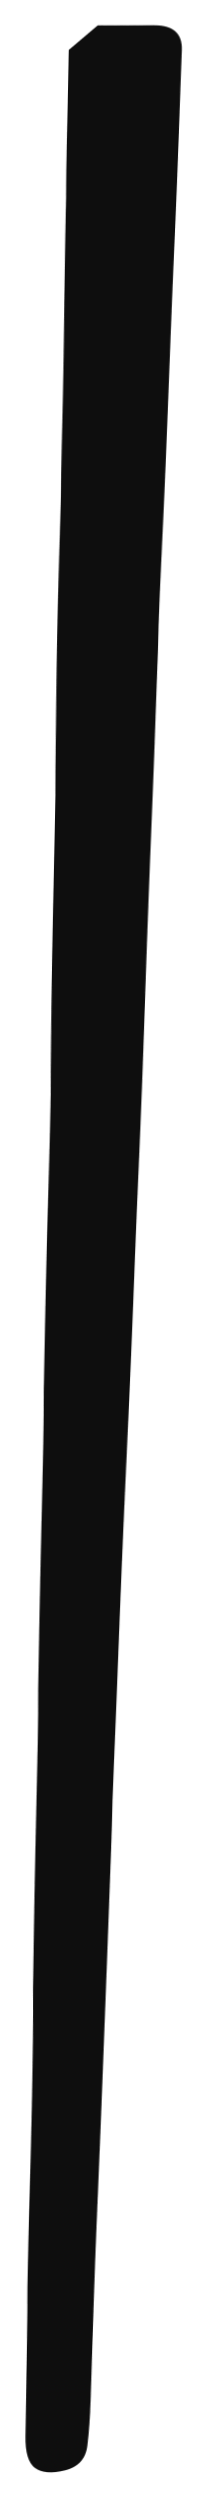
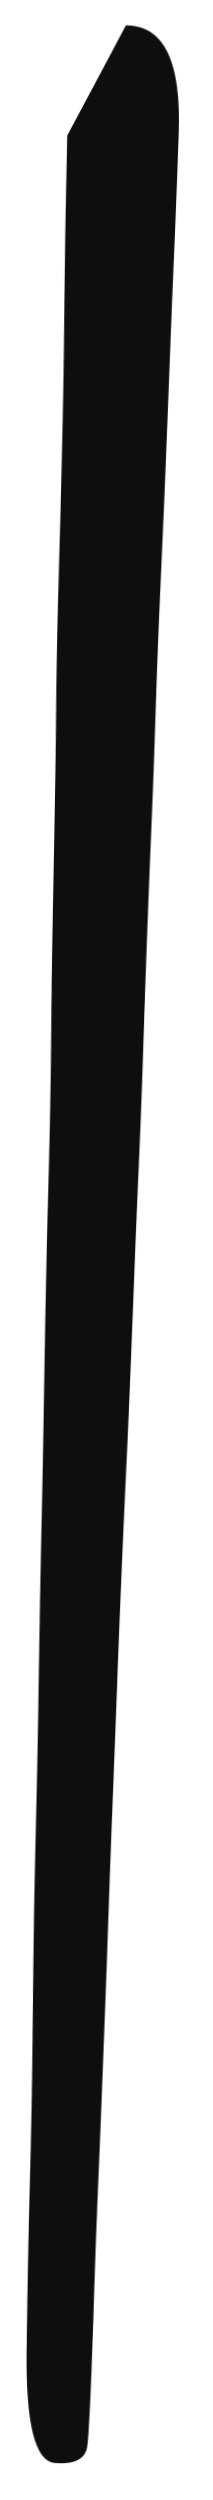
<svg xmlns="http://www.w3.org/2000/svg" viewBox="0 0 43 505" width="43" height="505">
  <defs>
    <filter id="ink" x="-25%" y="-25%" width="150%" height="150%">
      <feTurbulence type="fractalNoise" baseFrequency="0.02" numOctaves="1" seed="13" result="n" />
      <feDisplacementMap in="SourceGraphic" in2="n" scale="0.8" xChannelSelector="R" yChannelSelector="G" />
    </filter>
  </defs>
  <g filter="url(#ink)">
-     <path d="M19.8 5.0 Q25.5 5.0 31.2 5.0 Q37.0 5.0 36.8 10.1 Q36.6 15.1 36.4 20.2 Q36.2 25.2 36.0 30.3 Q35.8 35.3 35.6 40.4 Q35.4 45.4 35.2 50.5 Q35.0 55.5 34.8 60.6 Q34.6 65.6 34.4 70.7 Q34.2 75.7 34.0 80.8 Q33.8 85.8 33.6 90.9 Q33.4 95.9 33.2 101.0 Q33.0 106.0 32.8 111.1 Q32.6 116.1 32.4 121.2 Q32.2 126.2 32.1 131.3 Q31.9 136.4 31.7 141.4 Q31.5 146.5 31.3 151.5 Q31.1 156.6 30.9 161.6 Q30.7 166.7 30.5 171.7 Q30.3 176.8 30.1 181.8 Q29.9 186.9 29.7 191.9 Q29.5 197.0 29.3 202.0 Q29.1 207.1 28.9 212.1 Q28.7 217.2 28.5 222.2 Q28.3 227.3 28.1 232.3 Q27.9 237.4 27.7 242.4 Q27.5 247.5 27.3 252.6 Q27.1 257.6 26.9 262.7 Q26.7 267.7 26.5 272.8 Q26.3 277.8 26.1 282.9 Q25.9 287.9 25.7 293.0 Q25.5 298.0 25.3 303.1 Q25.1 308.1 24.9 313.2 Q24.7 318.2 24.5 323.3 Q24.3 328.3 24.1 333.4 Q23.9 338.4 23.7 343.5 Q23.5 348.5 23.3 353.6 Q23.1 358.6 22.9 363.7 Q22.8 368.8 22.6 373.8 Q22.4 378.9 22.2 383.9 Q22.0 389.0 21.8 394.0 Q21.6 399.1 21.4 404.1 Q21.2 409.2 21.0 414.2 Q20.8 419.3 20.6 424.3 Q20.4 429.4 20.2 434.4 Q20.0 439.5 19.8 444.5 Q19.6 449.6 19.4 454.6 Q19.2 459.7 19.0 464.7 Q18.8 469.8 18.6 474.8 Q18.4 479.9 18.2 484.9 Q18.0 490.0 17.5 494.0 Q17.0 498.0 13.0 499.0 Q9.0 500.0 7.0 498.5 Q5.0 497.0 5.1 492.0 Q5.2 487.0 5.3 481.9 Q5.4 476.9 5.5 471.9 Q5.6 466.9 5.6 461.9 Q5.7 456.8 5.8 451.8 Q5.9 446.8 6.0 441.8 Q6.1 436.8 6.2 431.7 Q6.3 426.7 6.4 421.7 Q6.5 416.7 6.6 411.7 Q6.7 406.6 6.7 401.6 Q6.8 396.6 6.9 391.6 Q7.0 386.6 7.1 381.5 Q7.2 376.5 7.3 371.5 Q7.4 366.5 7.5 361.4 Q7.6 356.4 7.7 351.4 Q7.8 346.4 7.8 341.4 Q7.9 336.3 8.0 331.3 Q8.1 326.3 8.2 321.3 Q8.3 316.3 8.4 311.2 Q8.5 306.2 8.6 301.2 Q8.7 296.2 8.8 291.2 Q8.9 286.1 8.9 281.1 Q9.0 276.1 9.1 271.1 Q9.2 266.1 9.3 261.0 Q9.4 256.0 9.5 251.0 Q9.6 246.0 9.7 241.0 Q9.8 235.9 9.9 230.9 Q10.0 225.9 10.1 220.9 Q10.1 215.9 10.2 210.8 Q10.3 205.8 10.4 200.8 Q10.5 195.8 10.6 190.8 Q10.7 185.7 10.8 180.7 Q10.9 175.7 11.0 170.7 Q11.1 165.7 11.2 160.6 Q11.2 155.6 11.3 150.6 Q11.4 145.6 11.5 140.6 Q11.6 135.5 11.7 130.5 Q11.8 125.5 11.9 120.5 Q12.0 115.4 12.1 110.4 Q12.2 105.4 12.3 100.4 Q12.3 95.4 12.4 90.3 Q12.5 85.3 12.6 80.3 Q12.7 75.3 12.8 70.3 Q12.9 65.2 13.0 60.2 Q13.1 55.2 13.2 50.2 Q13.3 45.2 13.4 40.1 Q13.4 35.1 13.5 30.1 Q13.6 25.1 13.7 20.1 Q13.8 15.0 13.9 10.0 Z" fill="#0e0e0e" fill-rule="evenodd" />
+     <path d="M25.5 5.0 Q37.0 5.0 36.1 27.0 Q35.3 49.1 34.4 71.1 Q33.5 93.2 32.7 115.2 Q31.8 137.3 31.0 159.3 Q30.1 181.4 29.2 203.4 Q28.4 225.5 27.5 247.5 Q26.6 269.5 25.8 291.6 Q24.9 313.6 24.0 335.7 Q23.2 357.7 22.3 379.8 Q21.5 401.8 20.6 423.9 Q19.7 445.9 18.9 468.0 Q18.0 490.0 17.5 494.0 Q17.0 498.0 11.0 497.5 Q5.0 497.0 5.4 474.6 Q5.8 452.3 6.2 429.9 Q6.6 407.5 7.0 385.2 Q7.5 362.8 7.9 340.5 Q8.3 318.1 8.7 295.7 Q9.1 273.4 9.5 251.0 Q9.9 228.6 10.3 206.3 Q10.7 183.9 11.1 161.5 Q11.5 139.2 12.0 116.8 Q12.4 94.5 12.8 72.1 Q13.2 49.7 13.6 27.4 Z" fill="#0e0e0e" fill-rule="evenodd" />
  </g>
</svg>
